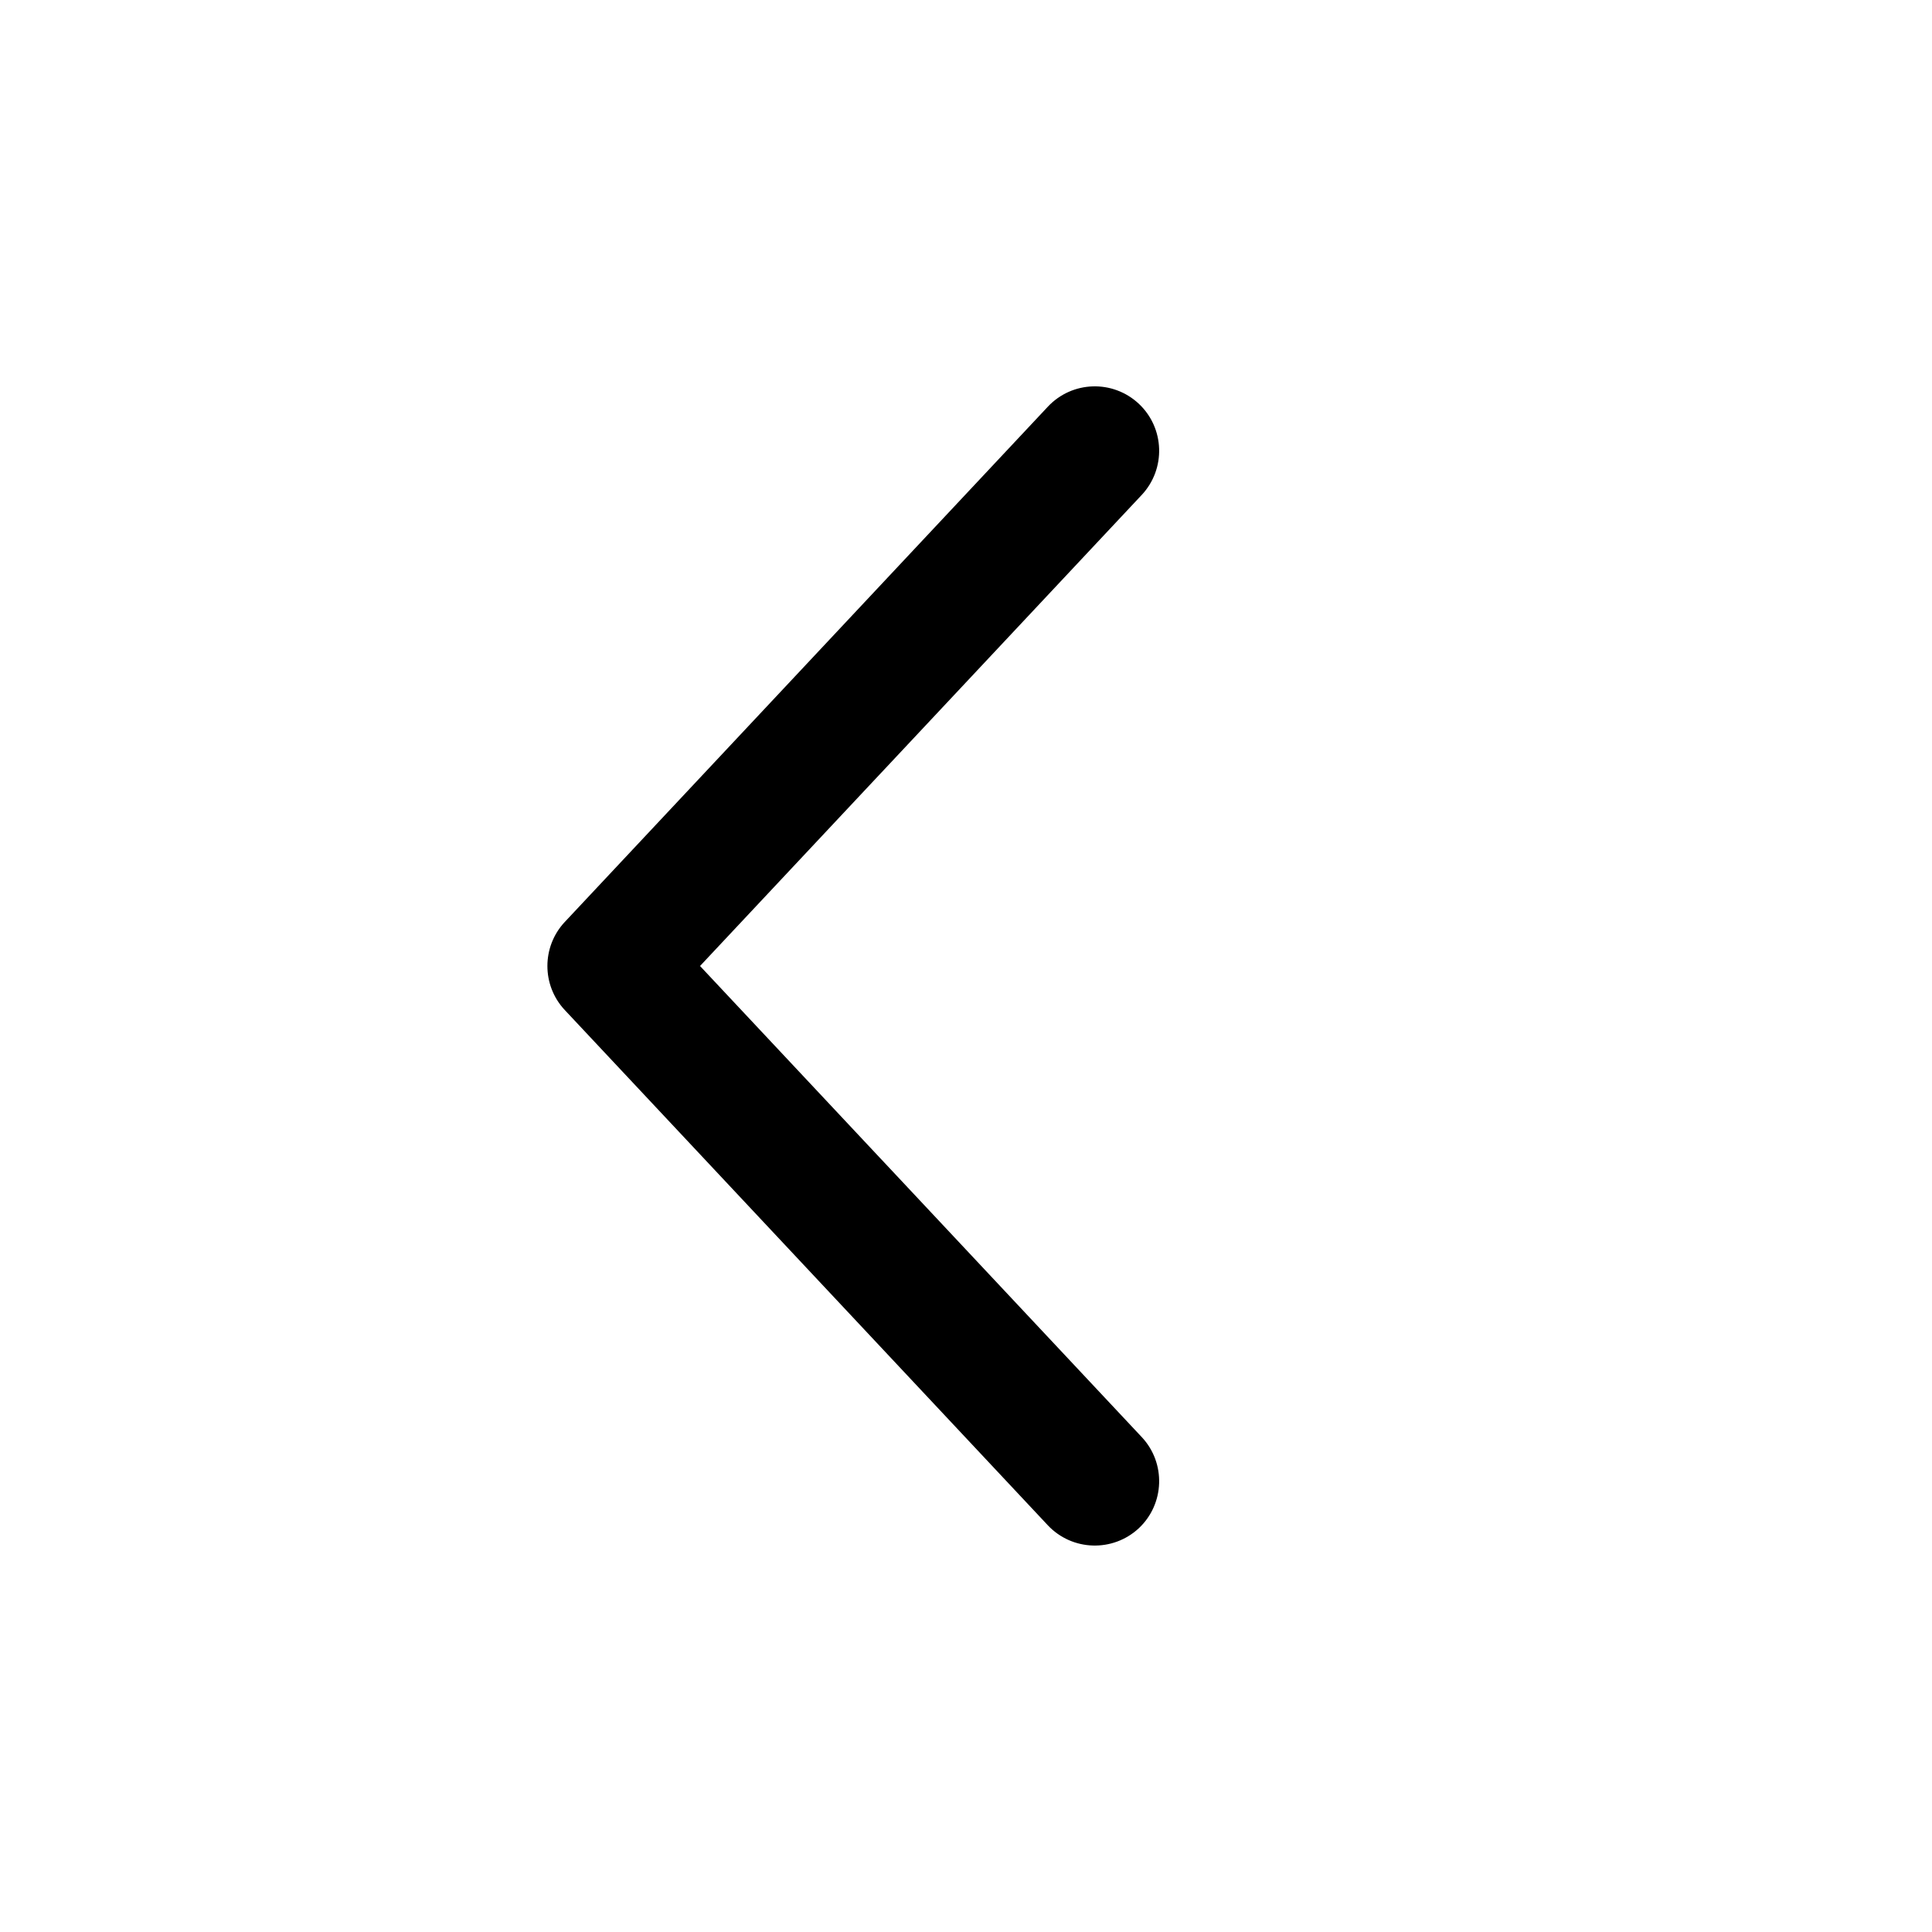
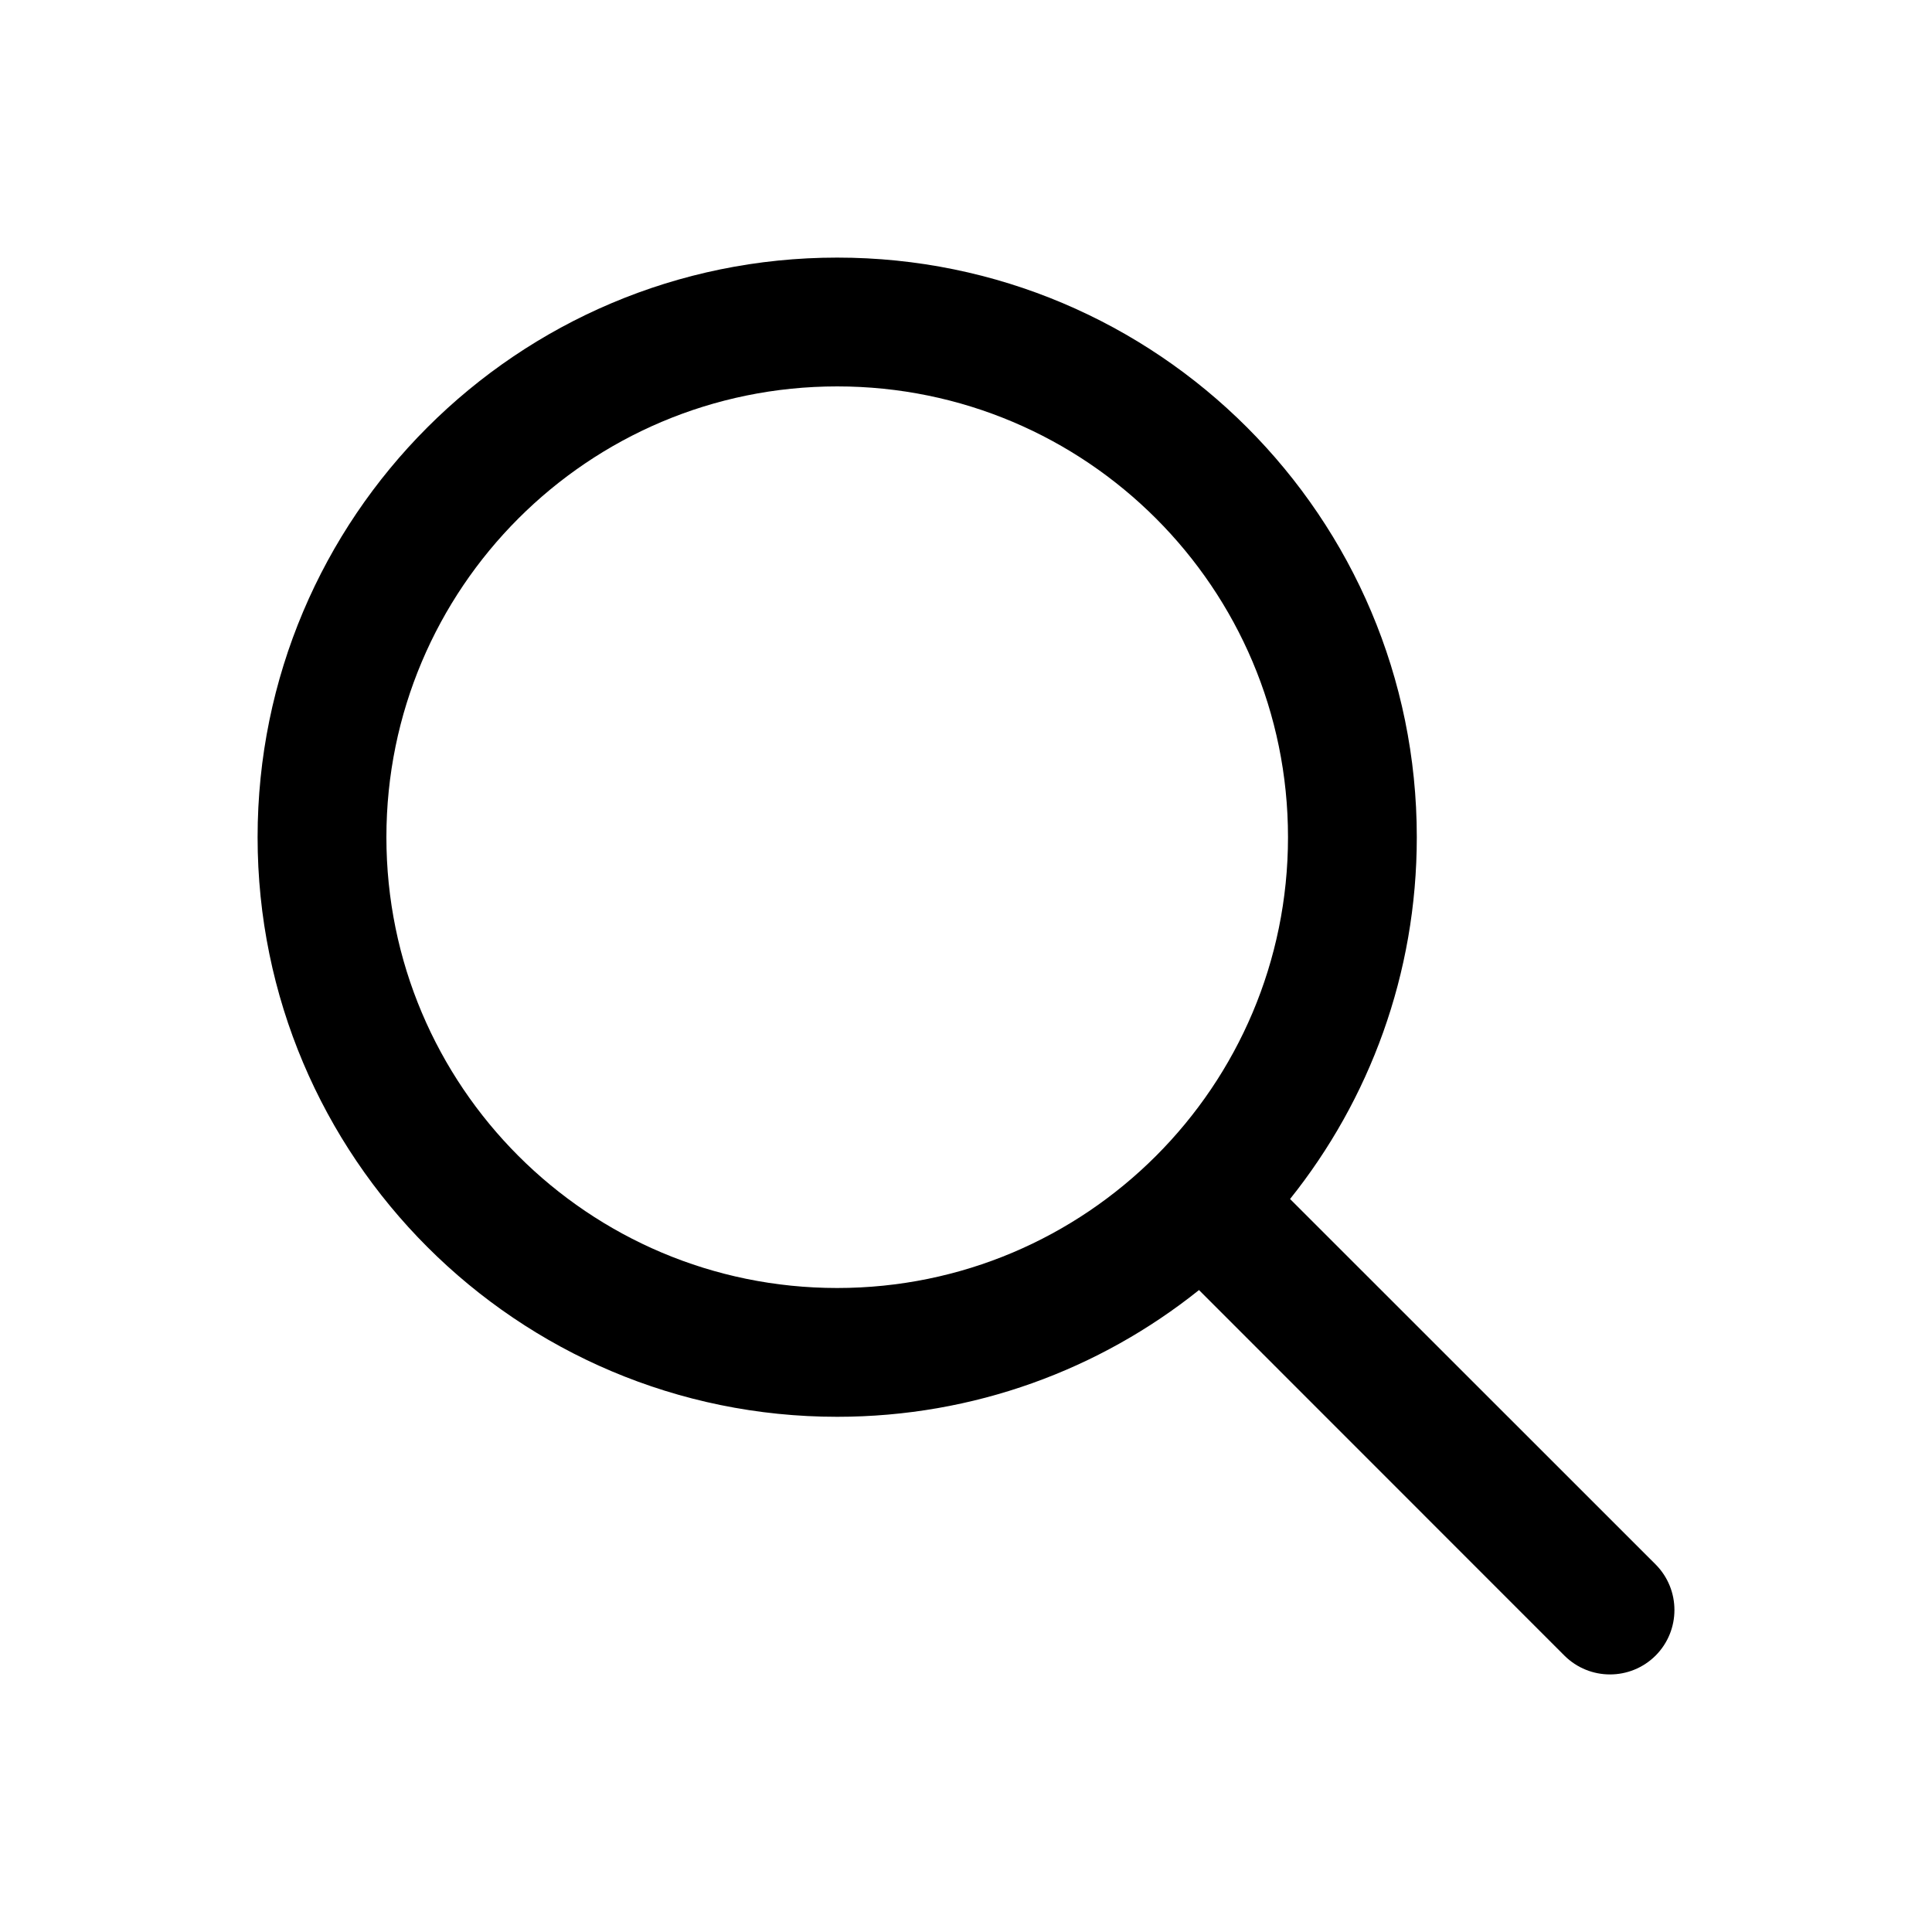
<svg xmlns="http://www.w3.org/2000/svg" width="15" height="15" viewBox="0 0 15 15" fill="none">
-   <path d="M8.842 3.135C9.043 3.324 9.053 3.64 8.865 3.842L5.435 7.5L8.865 11.158C9.053 11.359 9.043 11.676 8.842 11.865C8.64 12.053 8.324 12.043 8.135 11.842L4.385 7.842C4.205 7.65 4.205 7.35 4.385 7.158L8.135 3.158C8.324 2.956 8.64 2.946 8.842 3.135Z" fill="currentColor" fill-rule="evenodd" clip-rule="evenodd" />
+   <path d="M10 6.5C10 8.433 8.433 10 6.5 10C4.567 10 3 8.433 3 6.5C3 4.567 4.567 3 6.5 3C8.433 3 10 4.567 10 6.5ZM9.309 10.016C8.539 10.632 7.563 11 6.5 11C4.015 11 2 8.985 2 6.5C2 4.015 4.015 2 6.5 2C8.985 2 11 4.015 11 6.5C11 7.563 10.632 8.539 10.016 9.309L12.854 12.146C13.049 12.342 13.049 12.658 12.854 12.854C12.658 13.049 12.342 13.049 12.146 12.854L9.309 10.016Z" fill="currentColor" fill-rule="evenodd" clip-rule="evenodd" />
</svg>
